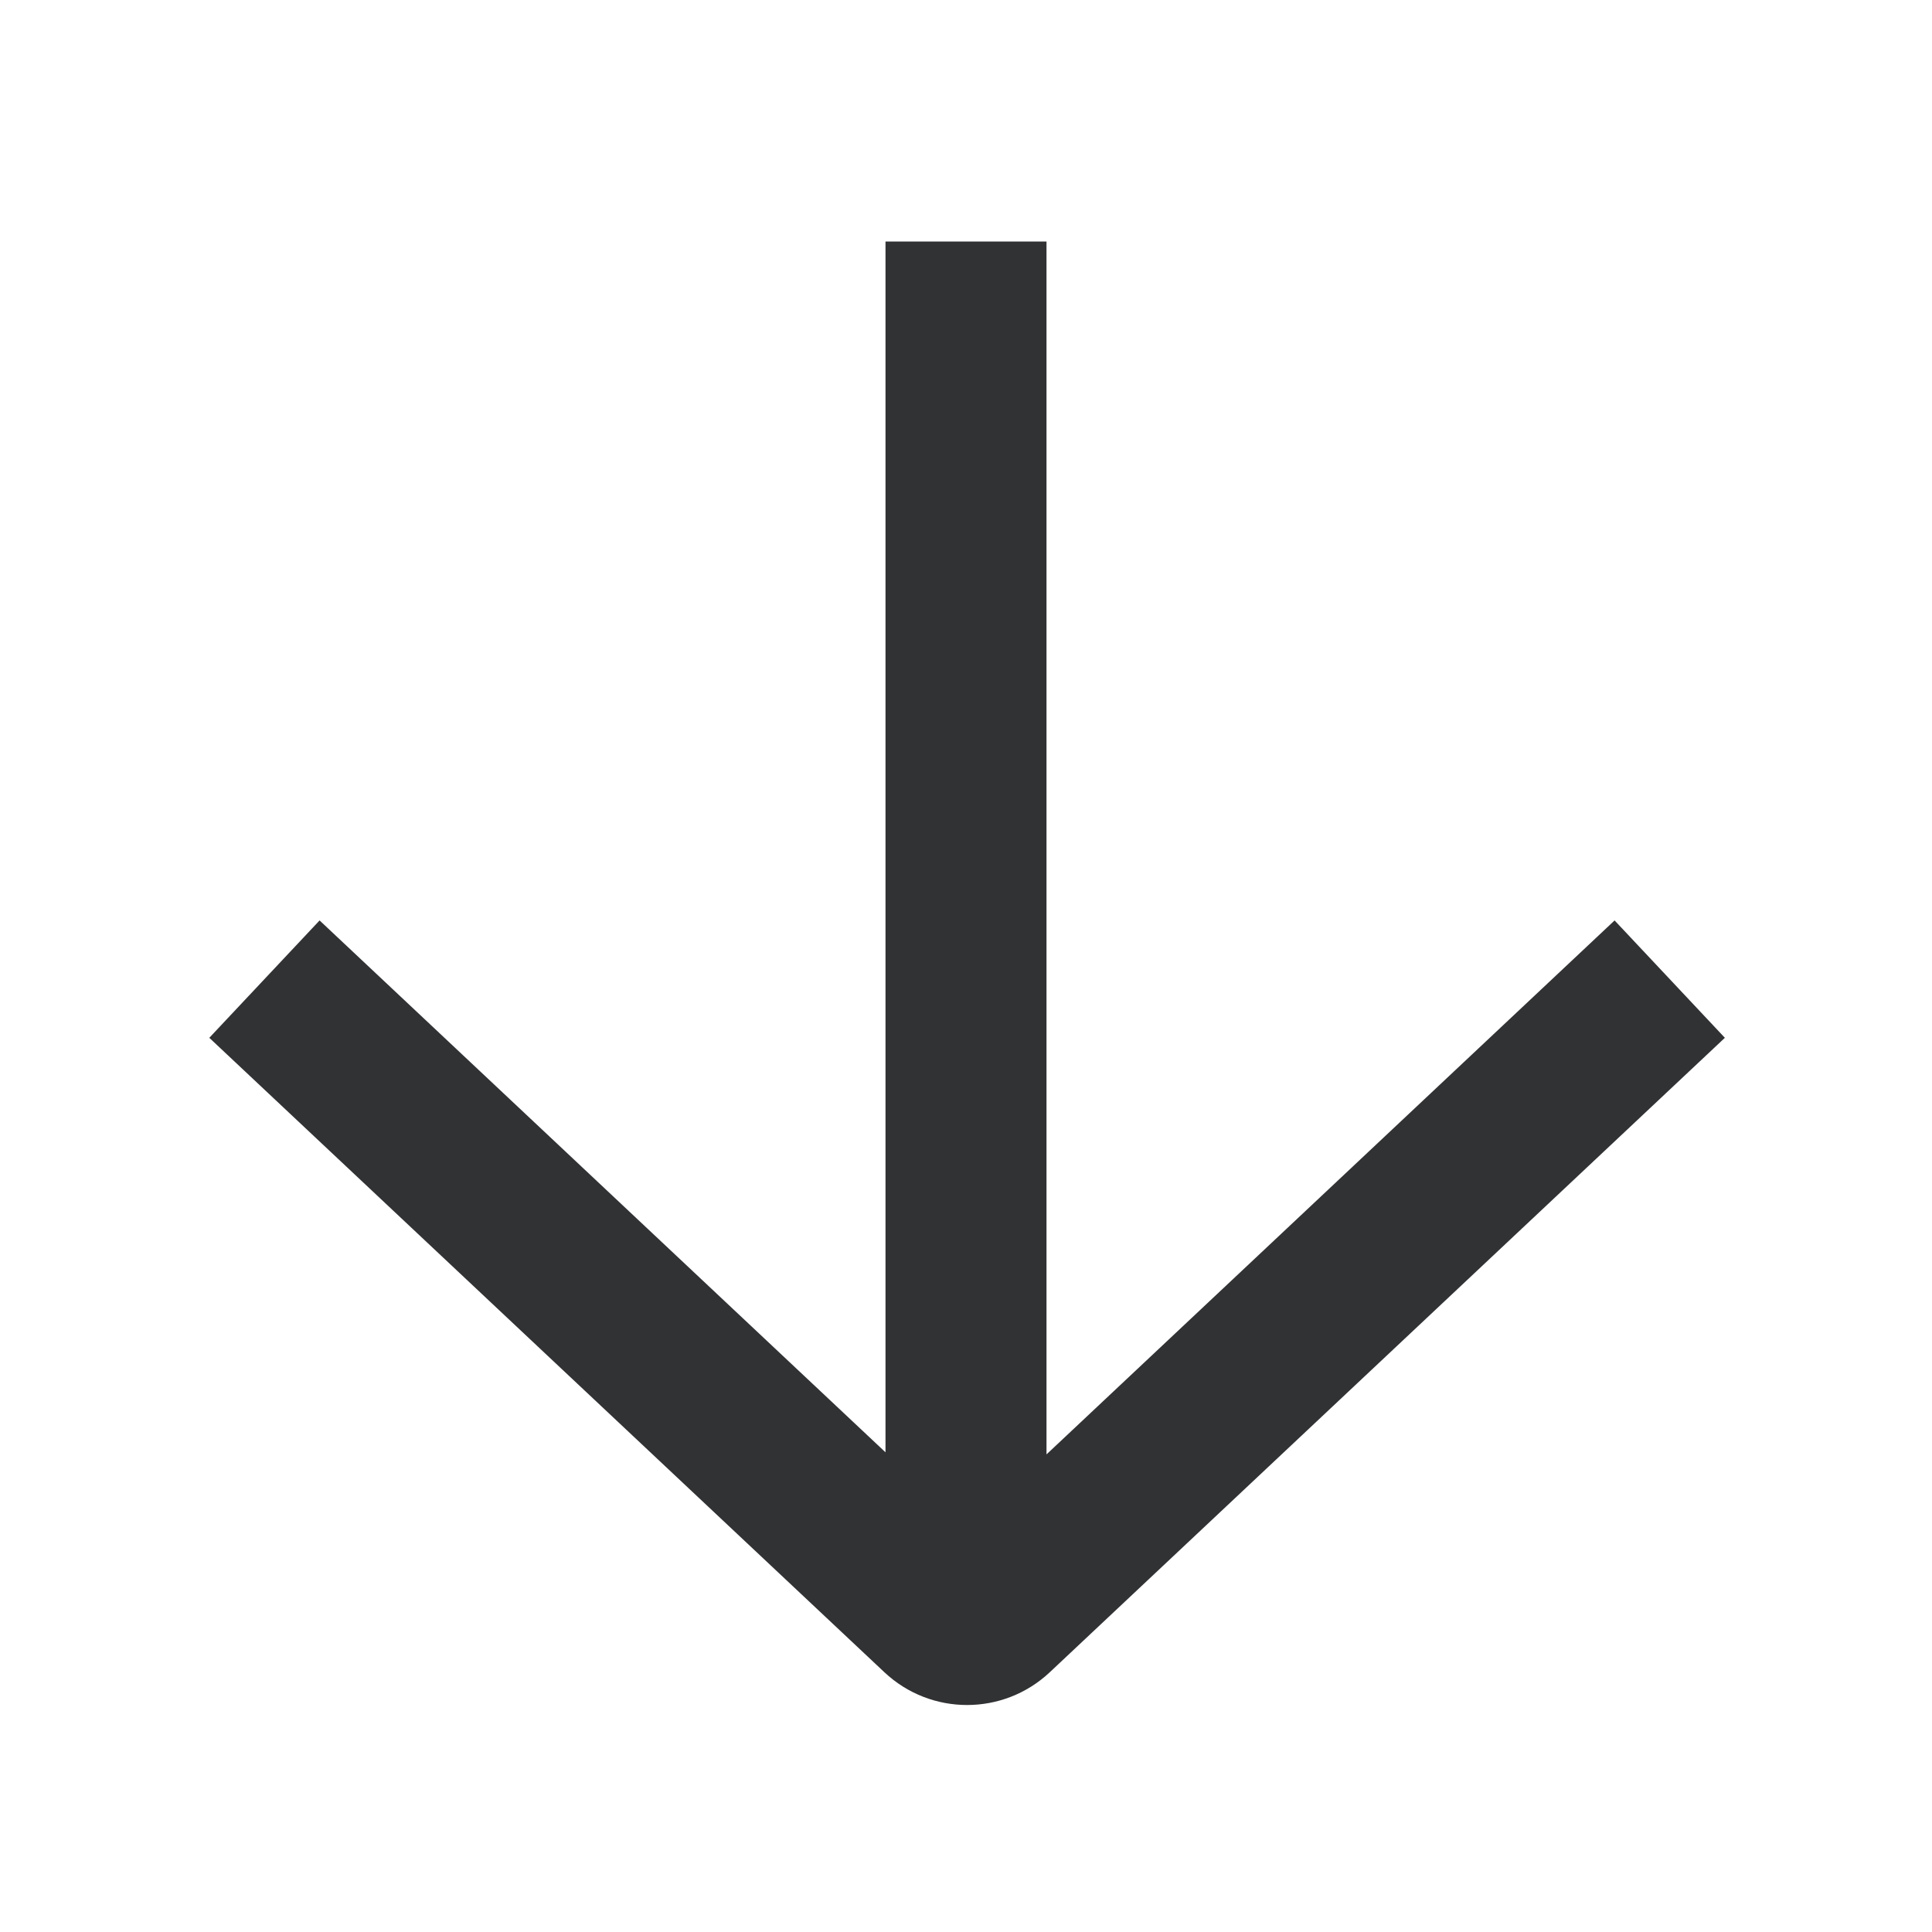
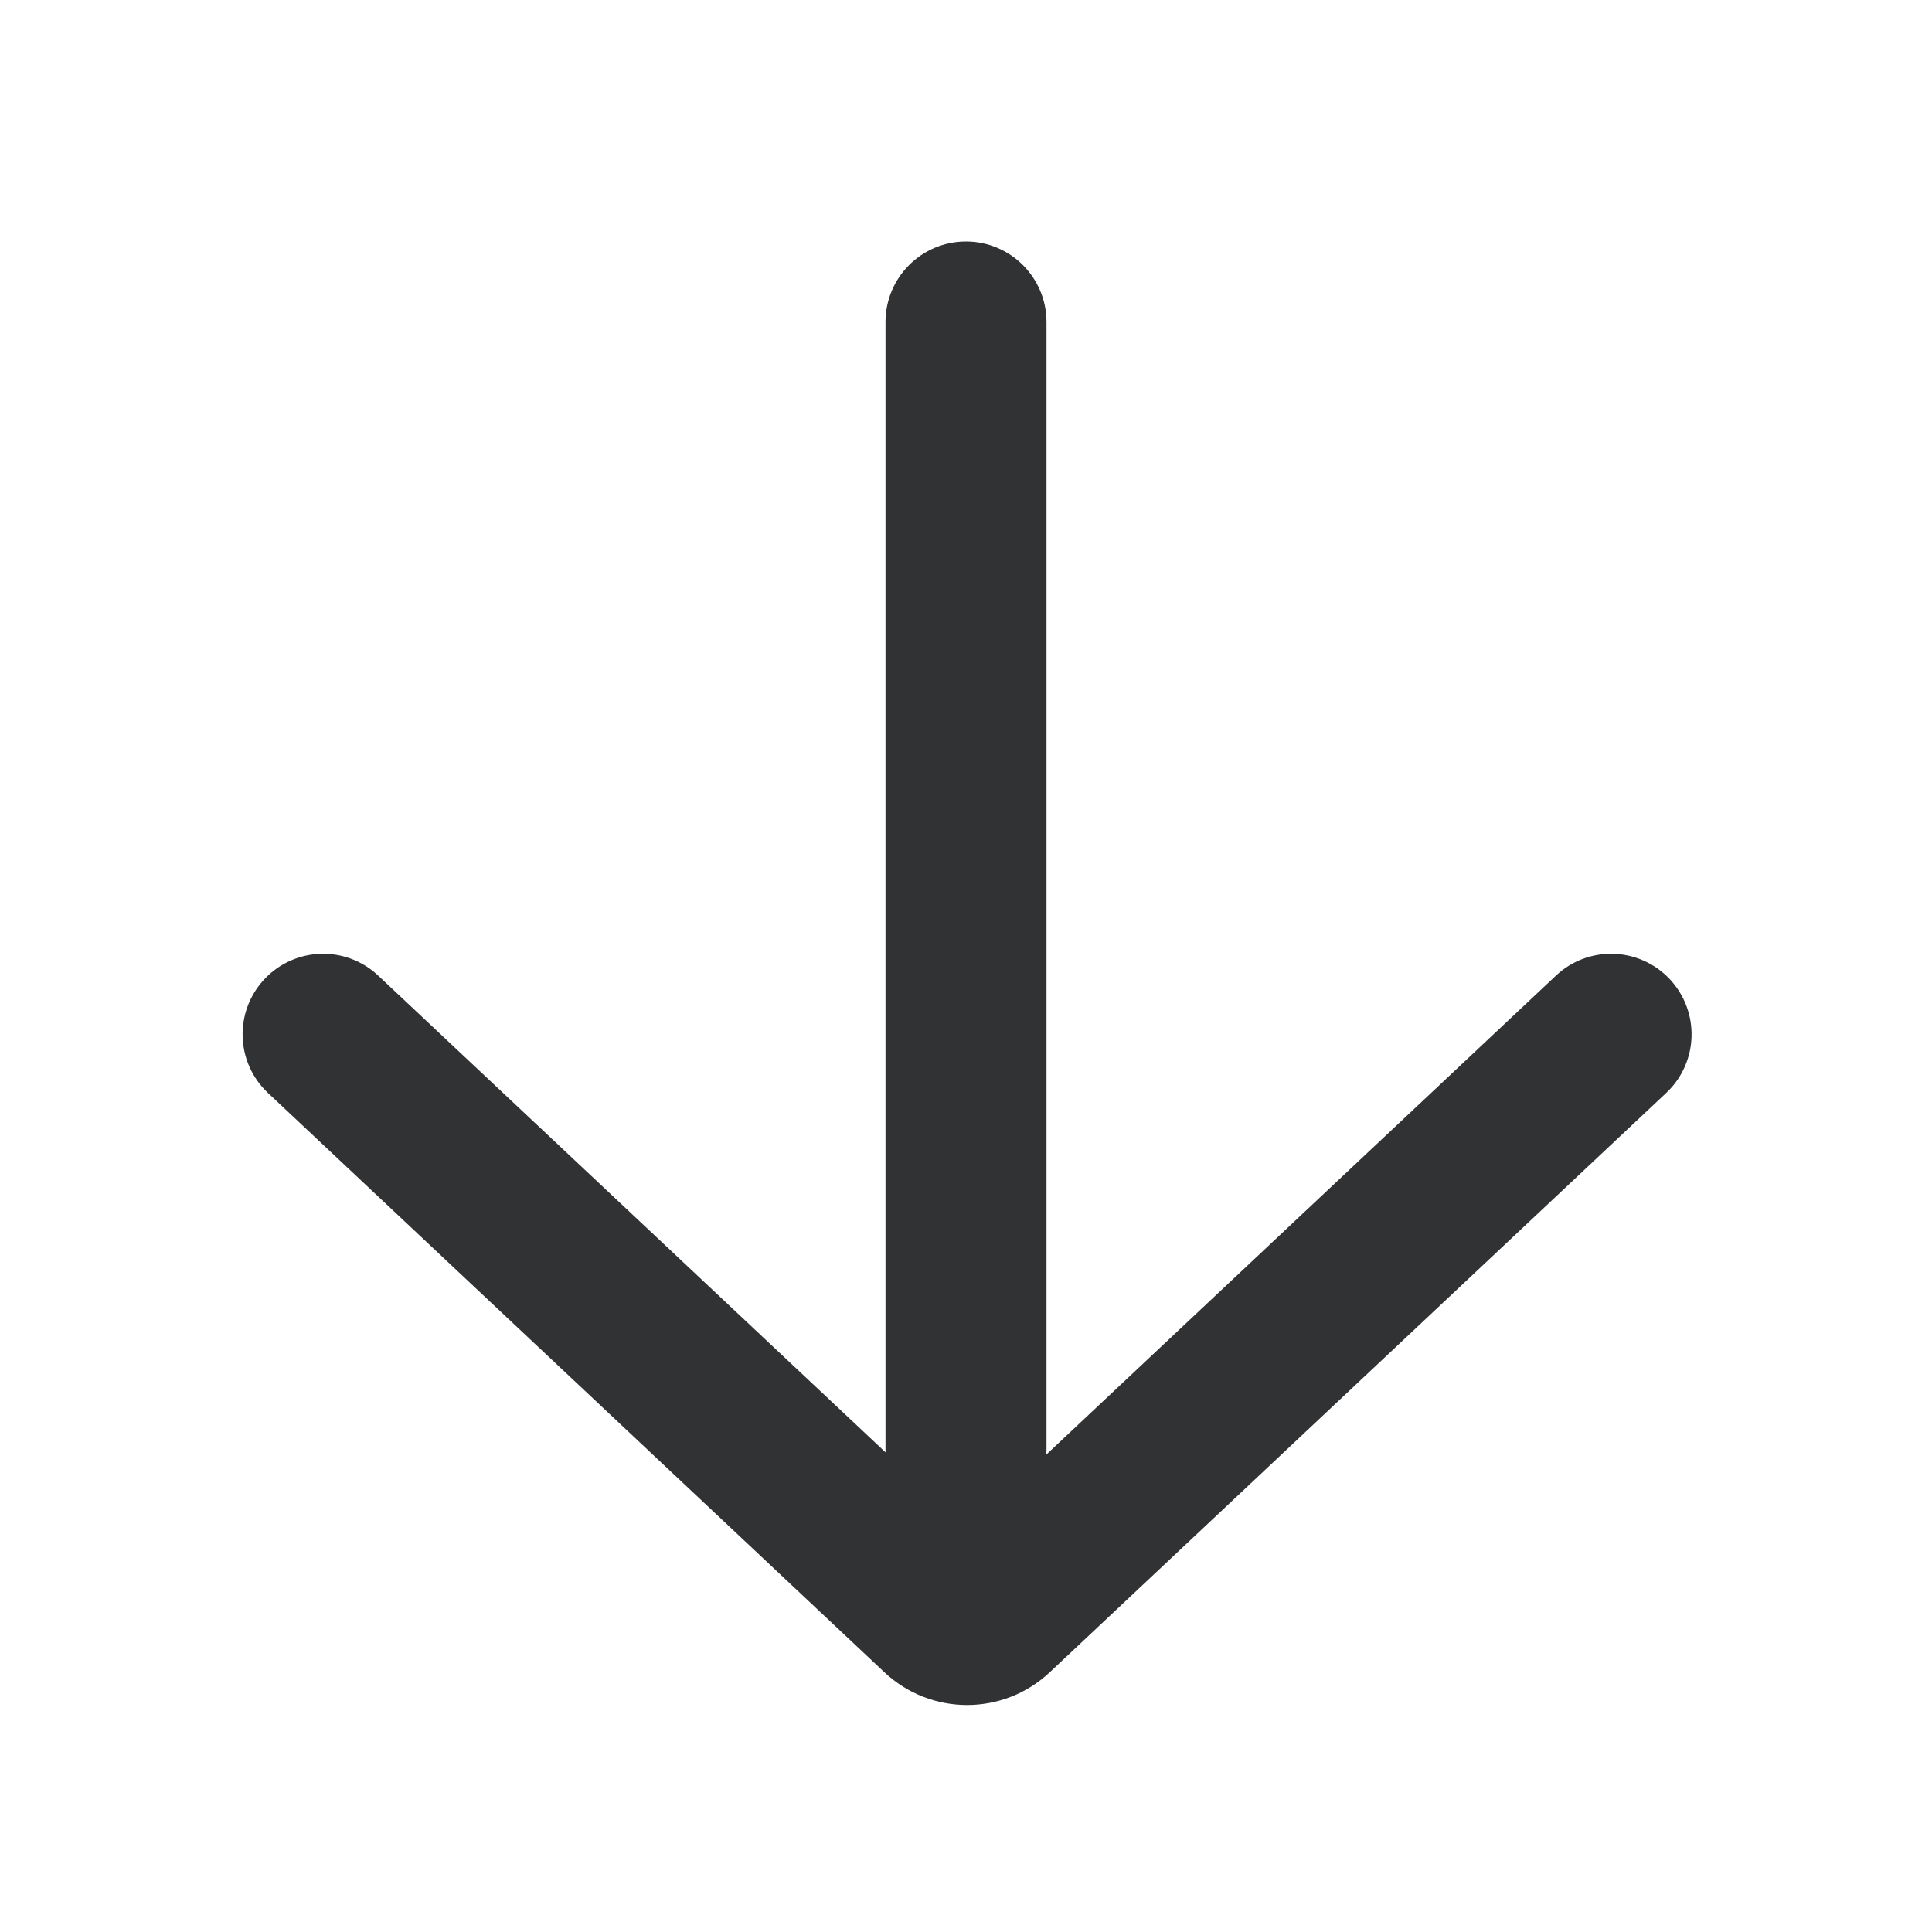
<svg xmlns="http://www.w3.org/2000/svg" width="24" height="24" viewBox="0 0 24 24" fill="none">
-   <path fill-rule="evenodd" clip-rule="evenodd" d="M2.6 12.892L3.97 11.434L11 18.041V3H13V18.067L20.057 11.434L21.427 12.892L13.041 20.773C12.463 21.316 11.564 21.316 10.986 20.773L2.6 12.892Z" fill="#313234" />
+   <path fill-rule="evenodd" clip-rule="evenodd" d="M3.285 12.163C3.663 11.761 4.296 11.741 4.698 12.119L11.001 18.042C11 18.028 11 18.014 11 18V4C11 3.448 11.448 3 12 3C12.552 3 13 3.448 13 4V18C13 18.023 12.999 18.046 12.998 18.069L19.329 12.119C19.731 11.741 20.364 11.761 20.742 12.163C21.12 12.566 21.101 13.199 20.698 13.577L13.041 20.773C12.463 21.316 11.564 21.316 10.986 20.773L3.329 13.577C2.926 13.199 2.907 12.566 3.285 12.163Z" fill="#313234" />
</svg>
